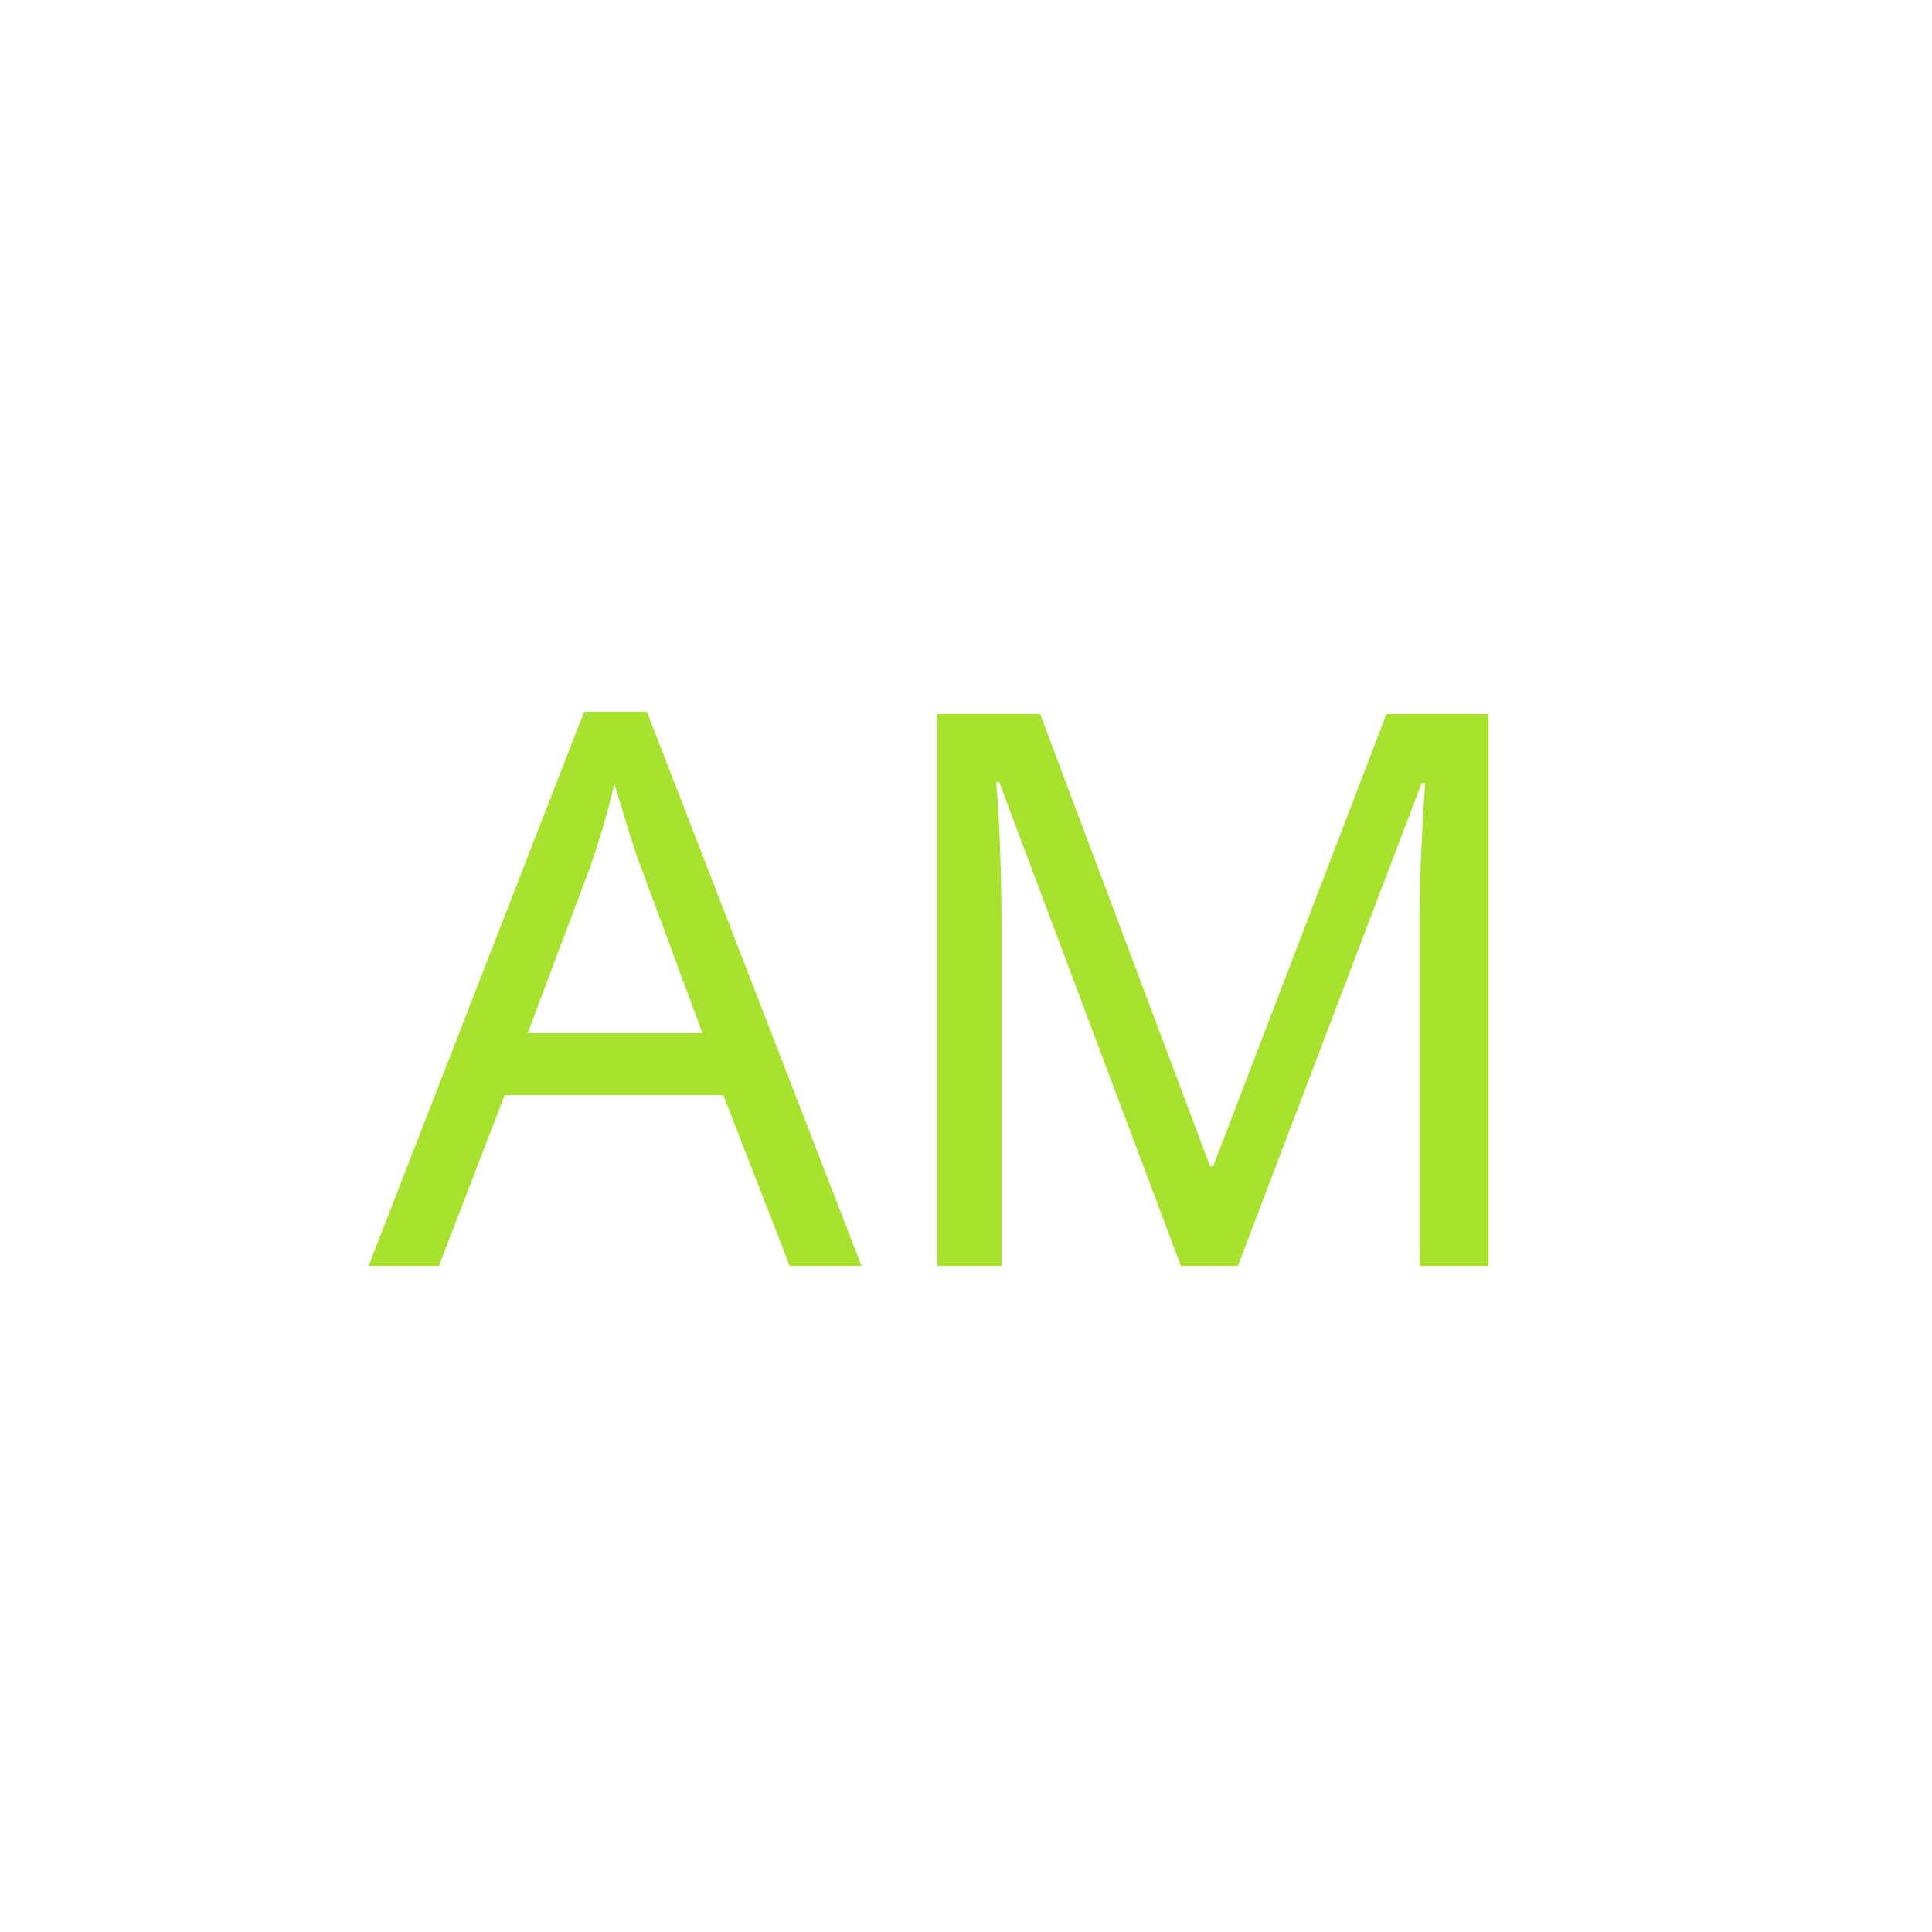
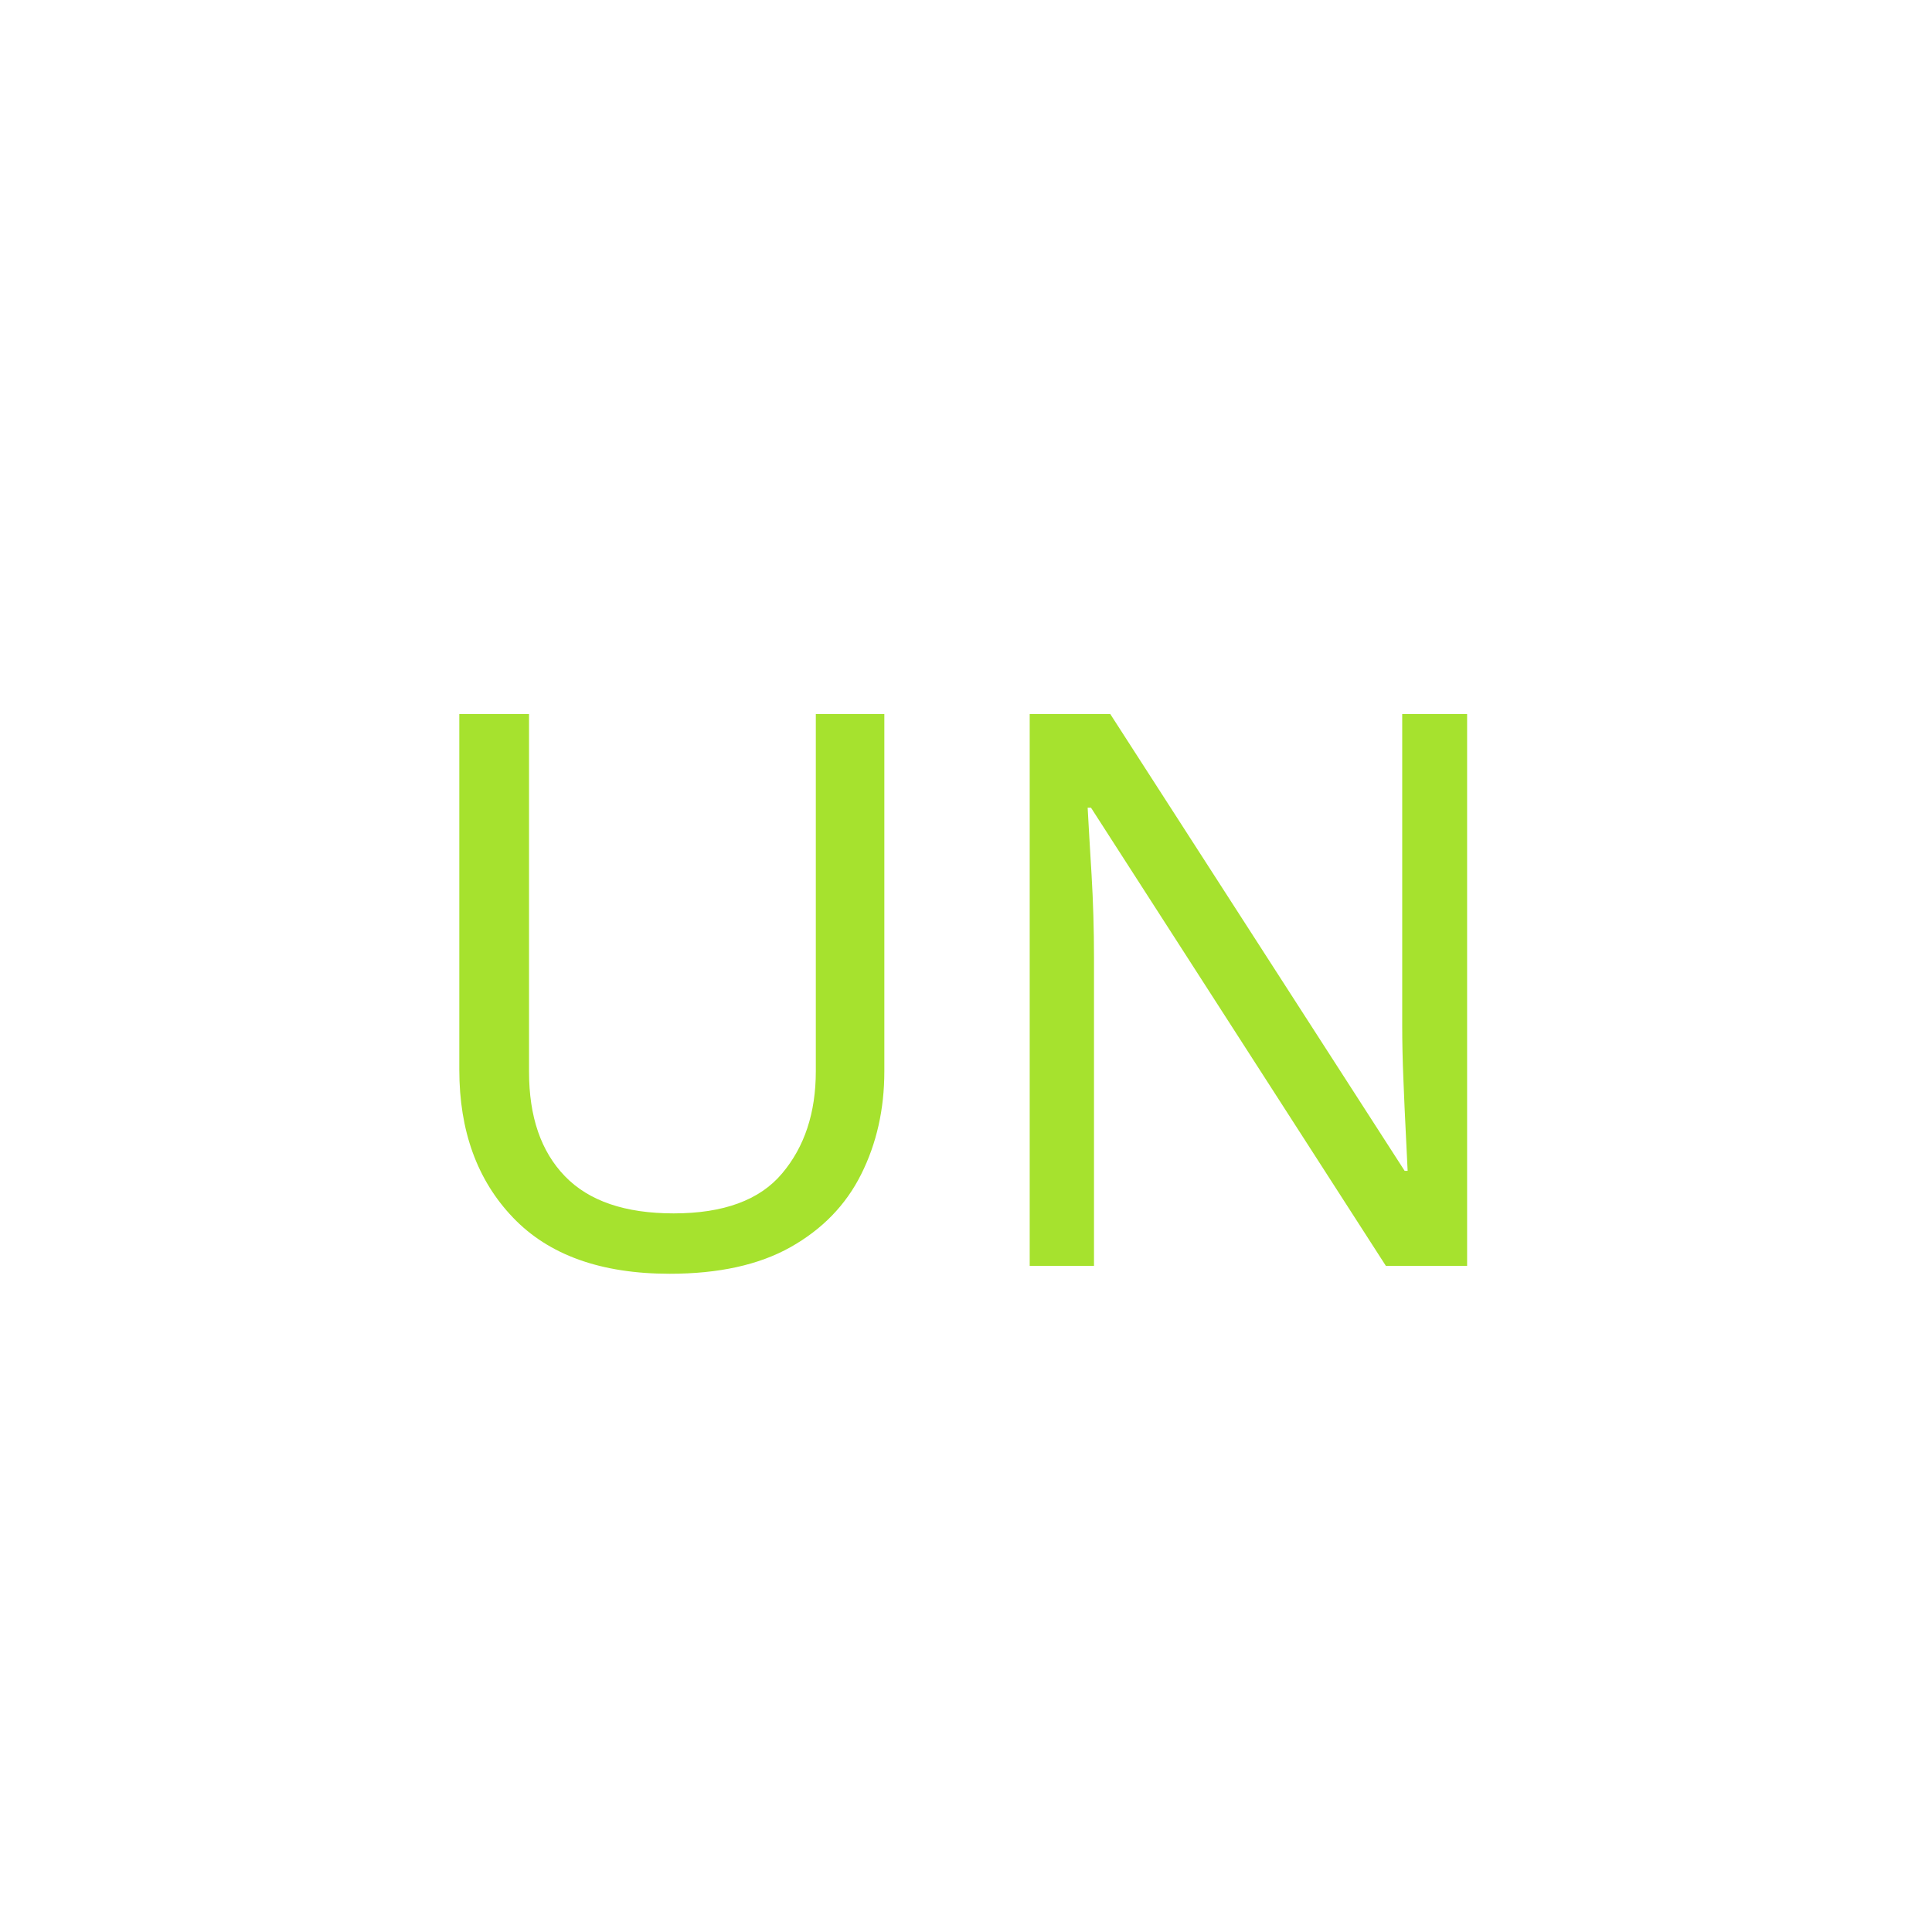
<svg xmlns="http://www.w3.org/2000/svg" width="150" height="150" viewBox="0 0 100 100" style="background-color: #272822;">
-   <text x="50%" y="50%" dominant-baseline="central" text-anchor="middle" fill="#a6e22e" font-size="40" font-family="sans-serif">AM</text>
+   <text x="50%" y="50%" dominant-baseline="central" text-anchor="middle" fill="#a6e22e" font-size="40" font-family="sans-serif">UN</text>
</svg>
